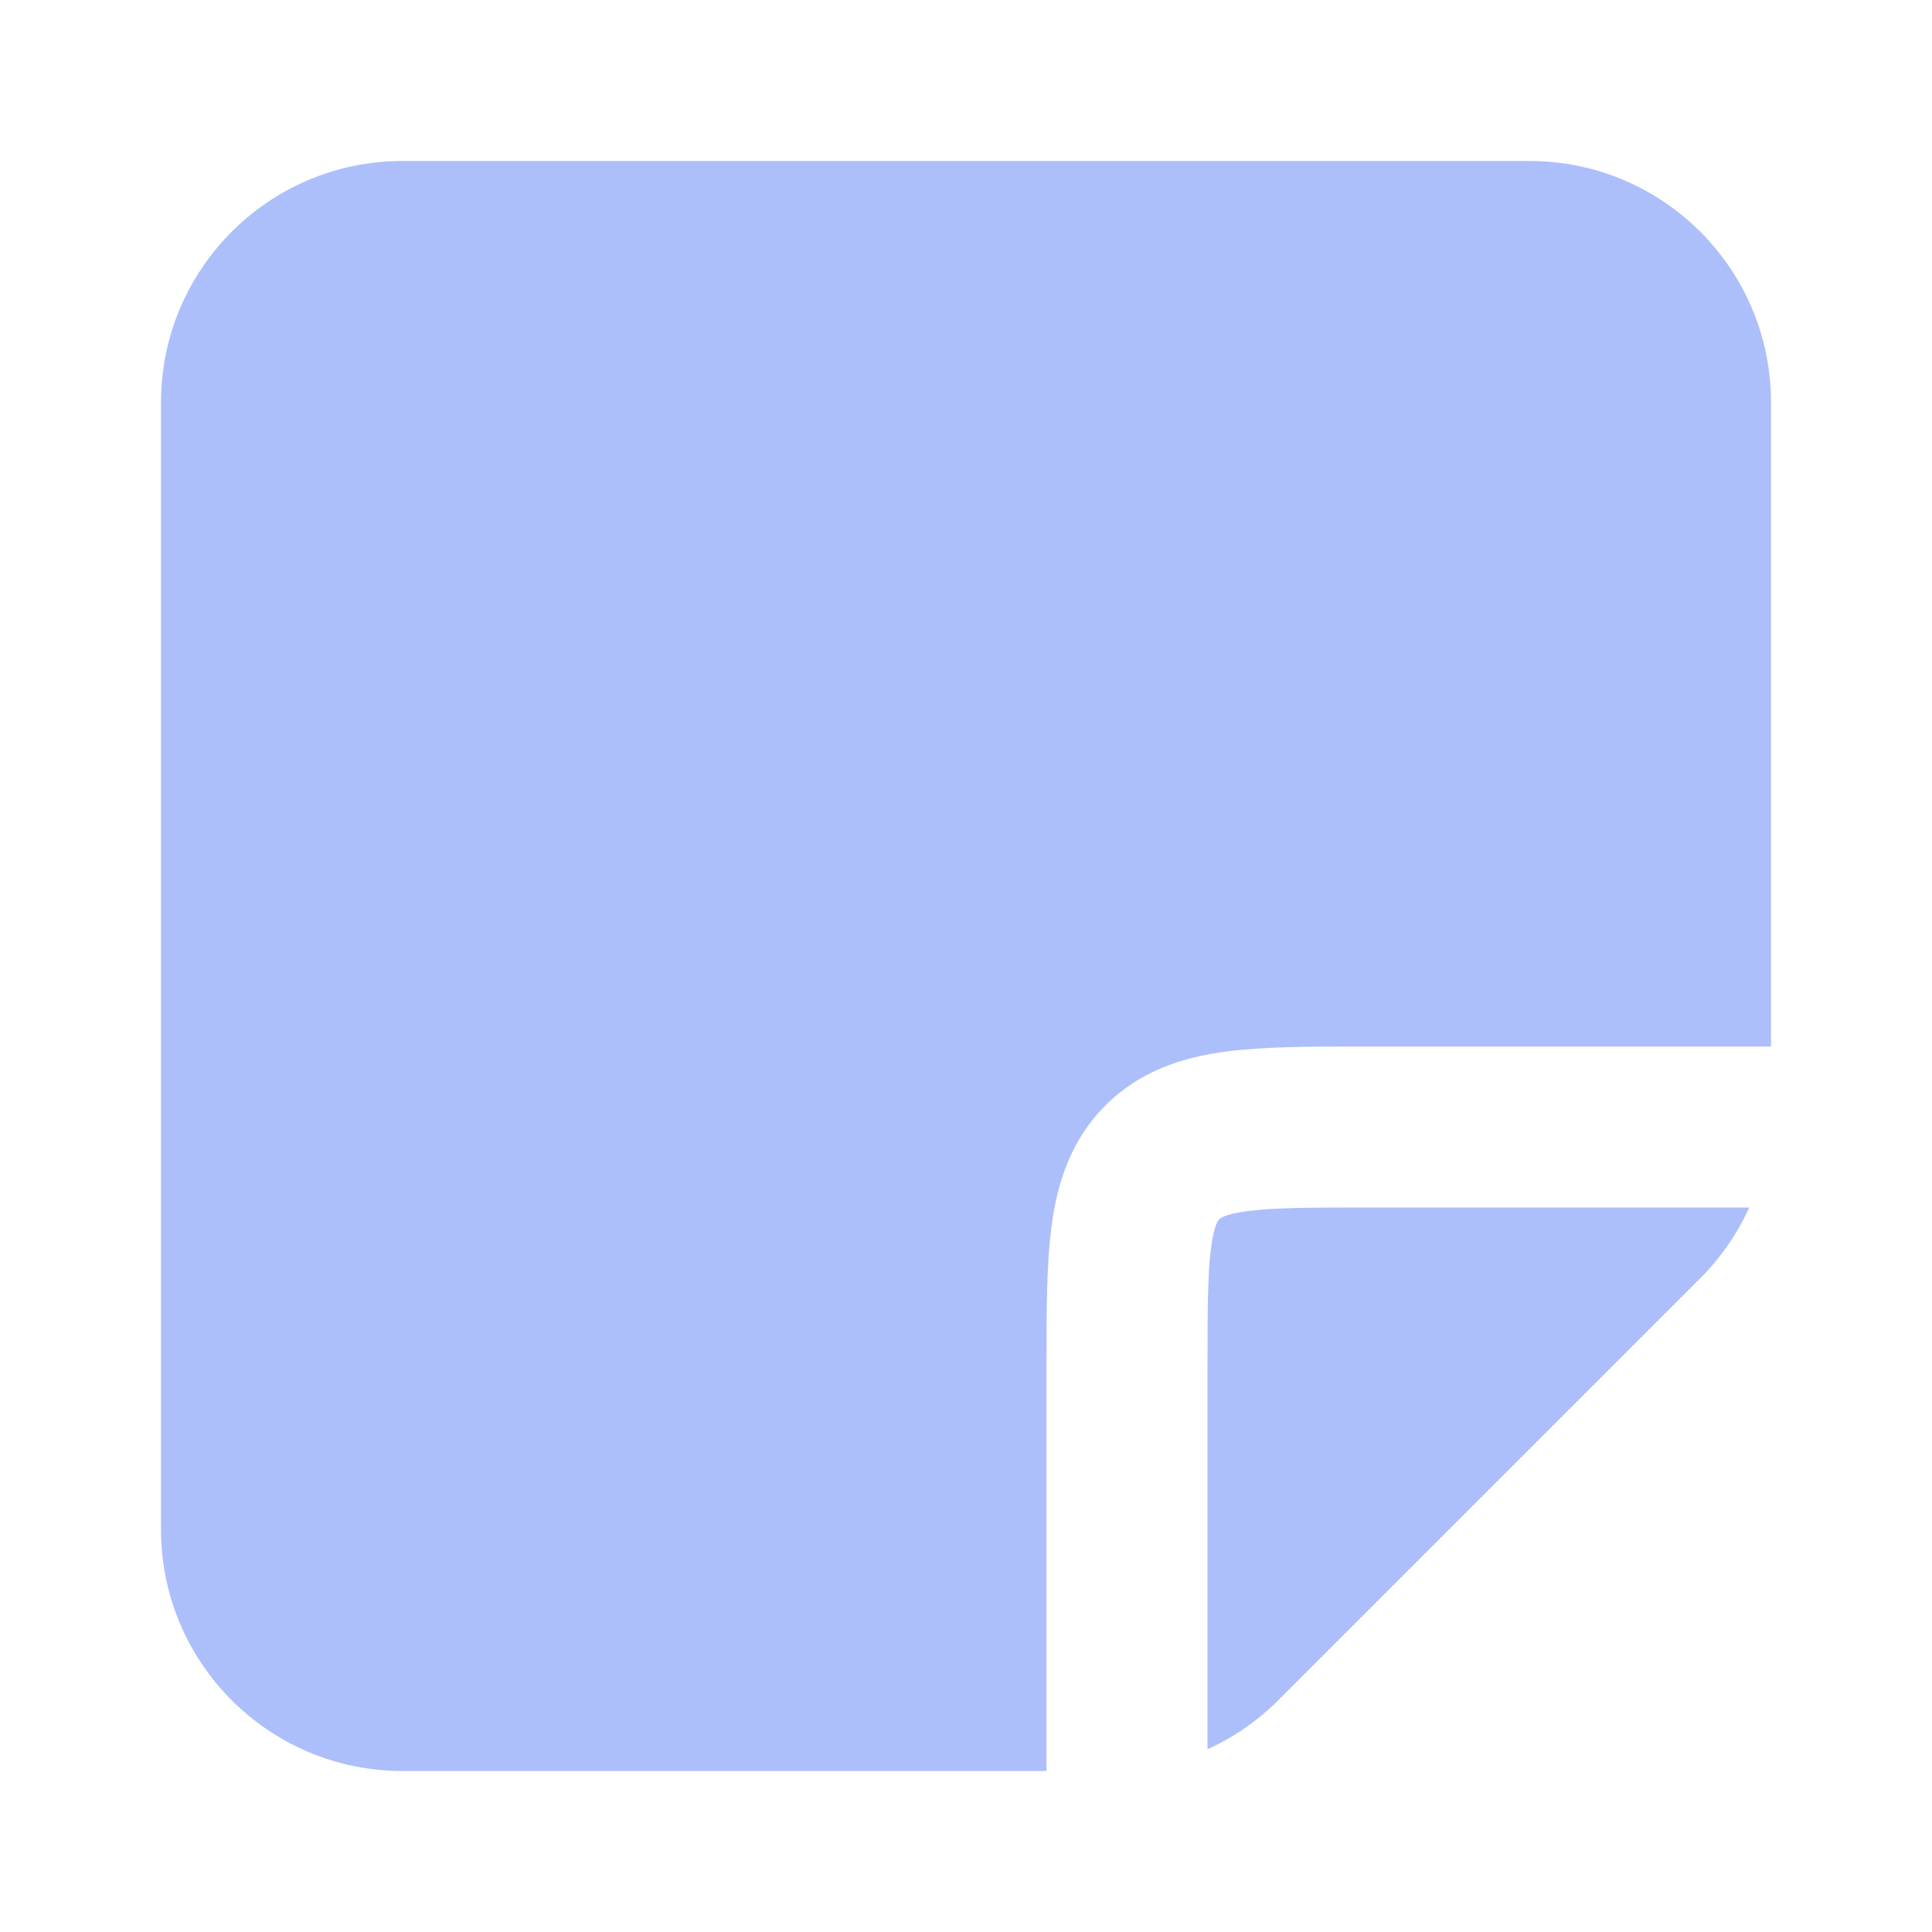
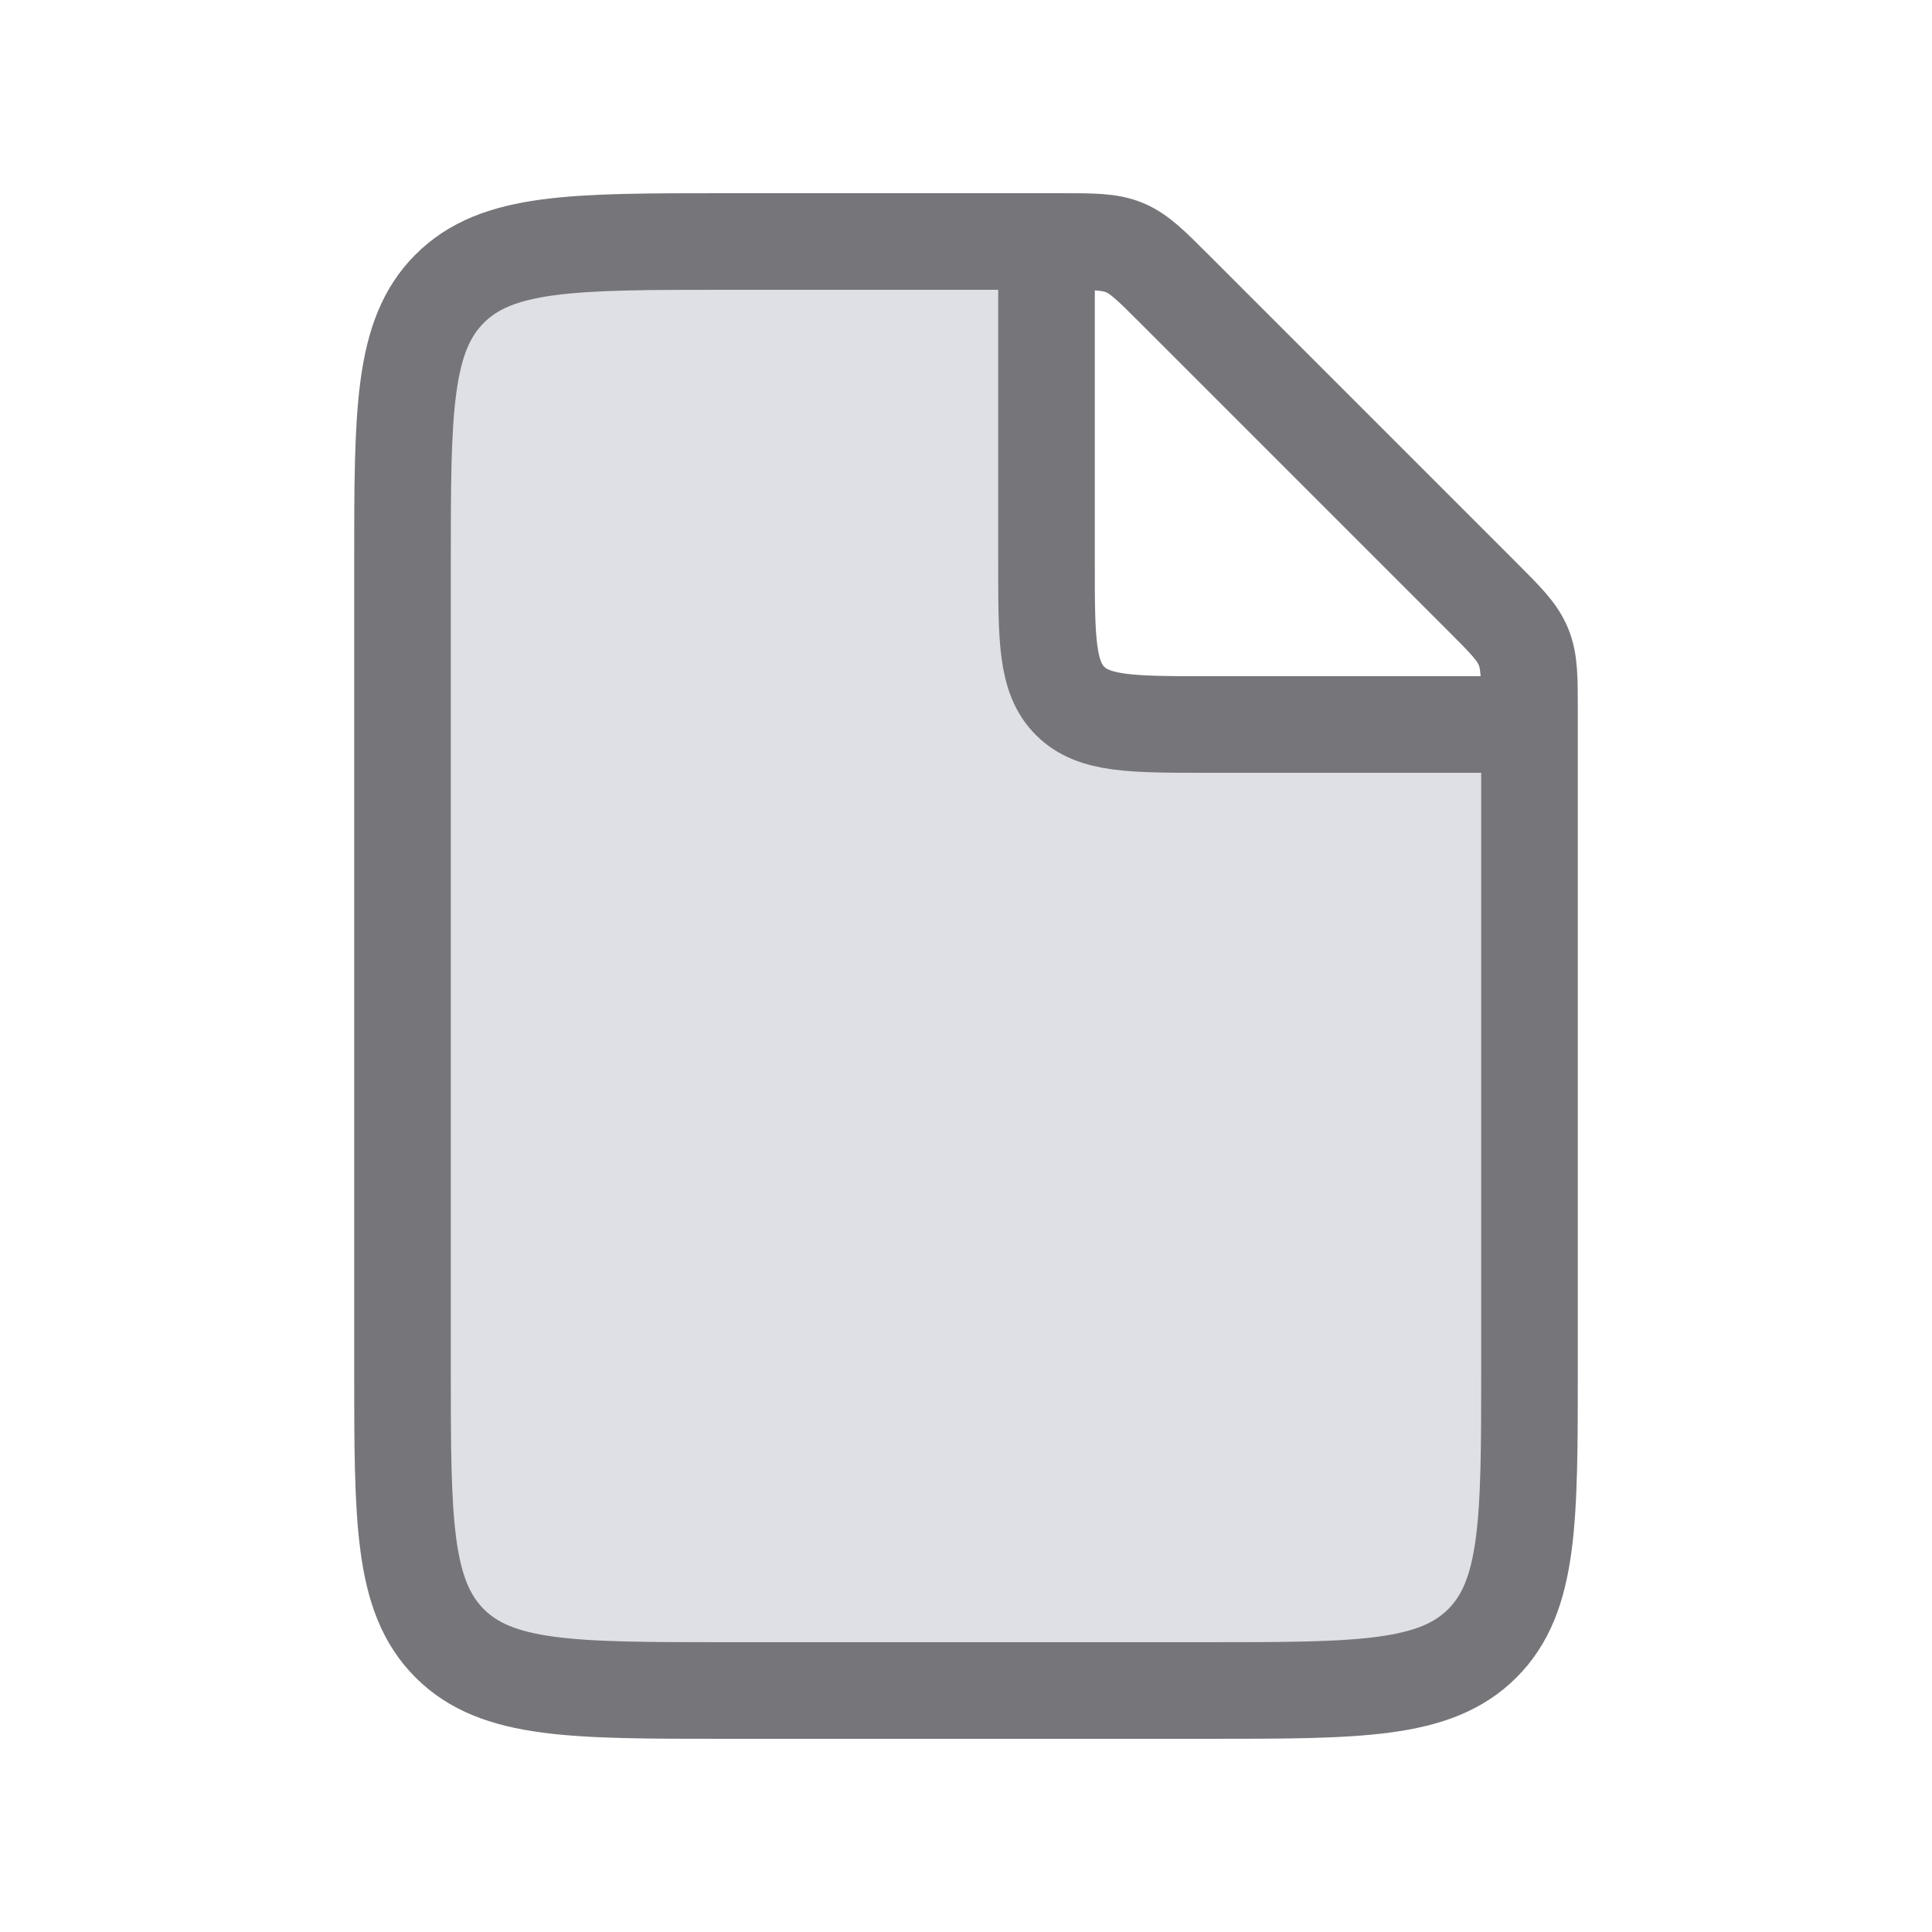
<svg xmlns="http://www.w3.org/2000/svg" width="24" height="24" viewBox="0 0 24 24" fill="none">
-   <path fill-rule="evenodd" clip-rule="evenodd" d="M5 2C3.343 2 2 3.343 2 5V19C2 20.657 3.343 22 5 22H13V17L13 16.938C13 16.284 13 15.697 13.064 15.221C13.134 14.701 13.296 14.169 13.732 13.732C14.169 13.296 14.701 13.134 15.221 13.064C15.697 13 16.284 13 16.938 13L17 13H22V5C22 3.343 20.657 2 19 2H5ZM21.73 15H17C16.265 15 15.814 15.002 15.487 15.046C15.2 15.085 15.153 15.139 15.147 15.146L15.146 15.146L15.146 15.147C15.139 15.153 15.085 15.2 15.046 15.487C15.002 15.814 15 16.265 15 17V21.73C15.324 21.583 15.622 21.378 15.879 21.121L21.121 15.879C21.378 15.622 21.583 15.324 21.73 15Z" fill="#ACBFFA" />
+   <path d="M13 7V3H9C7.114 3 6.172 3 5.586 3.586C5 4.172 5 5.114 5 7V17C5 18.886 5 19.828 5.586 20.414C6.172 21 7.114 21 9 21H15C16.886 21 17.828 21 18.414 20.414C19 19.828 19 18.886 19 17V9H15C14.057 9 13.586 9 13.293 8.707C13 8.414 13 7.943 13 7Z" fill="#7E869E" fill-opacity="0.25" />
+   <path d="M13.172 3H9C7.114 3 6.172 3 5.586 3.586C5 4.172 5 5.114 5 7V17C5 18.886 5 19.828 5.586 20.414C6.172 21 7.114 21 9 21H15C16.886 21 17.828 21 18.414 20.414C19 19.828 19 18.886 19 17V8.828C19 8.42 19 8.215 18.924 8.032C18.848 7.848 18.703 7.703 18.414 7.414L14.586 3.586C14.297 3.297 14.152 3.152 13.969 3.076C13.785 3 13.58 3 13.172 3Z" stroke="#75757A" stroke-width="1.2" />
+   <path d="M13 3V7C13 7.943 13 8.414 13.293 8.707C13.586 9 14.057 9 15 9H19" stroke="#75757A" stroke-width="1.2" />
</svg>
